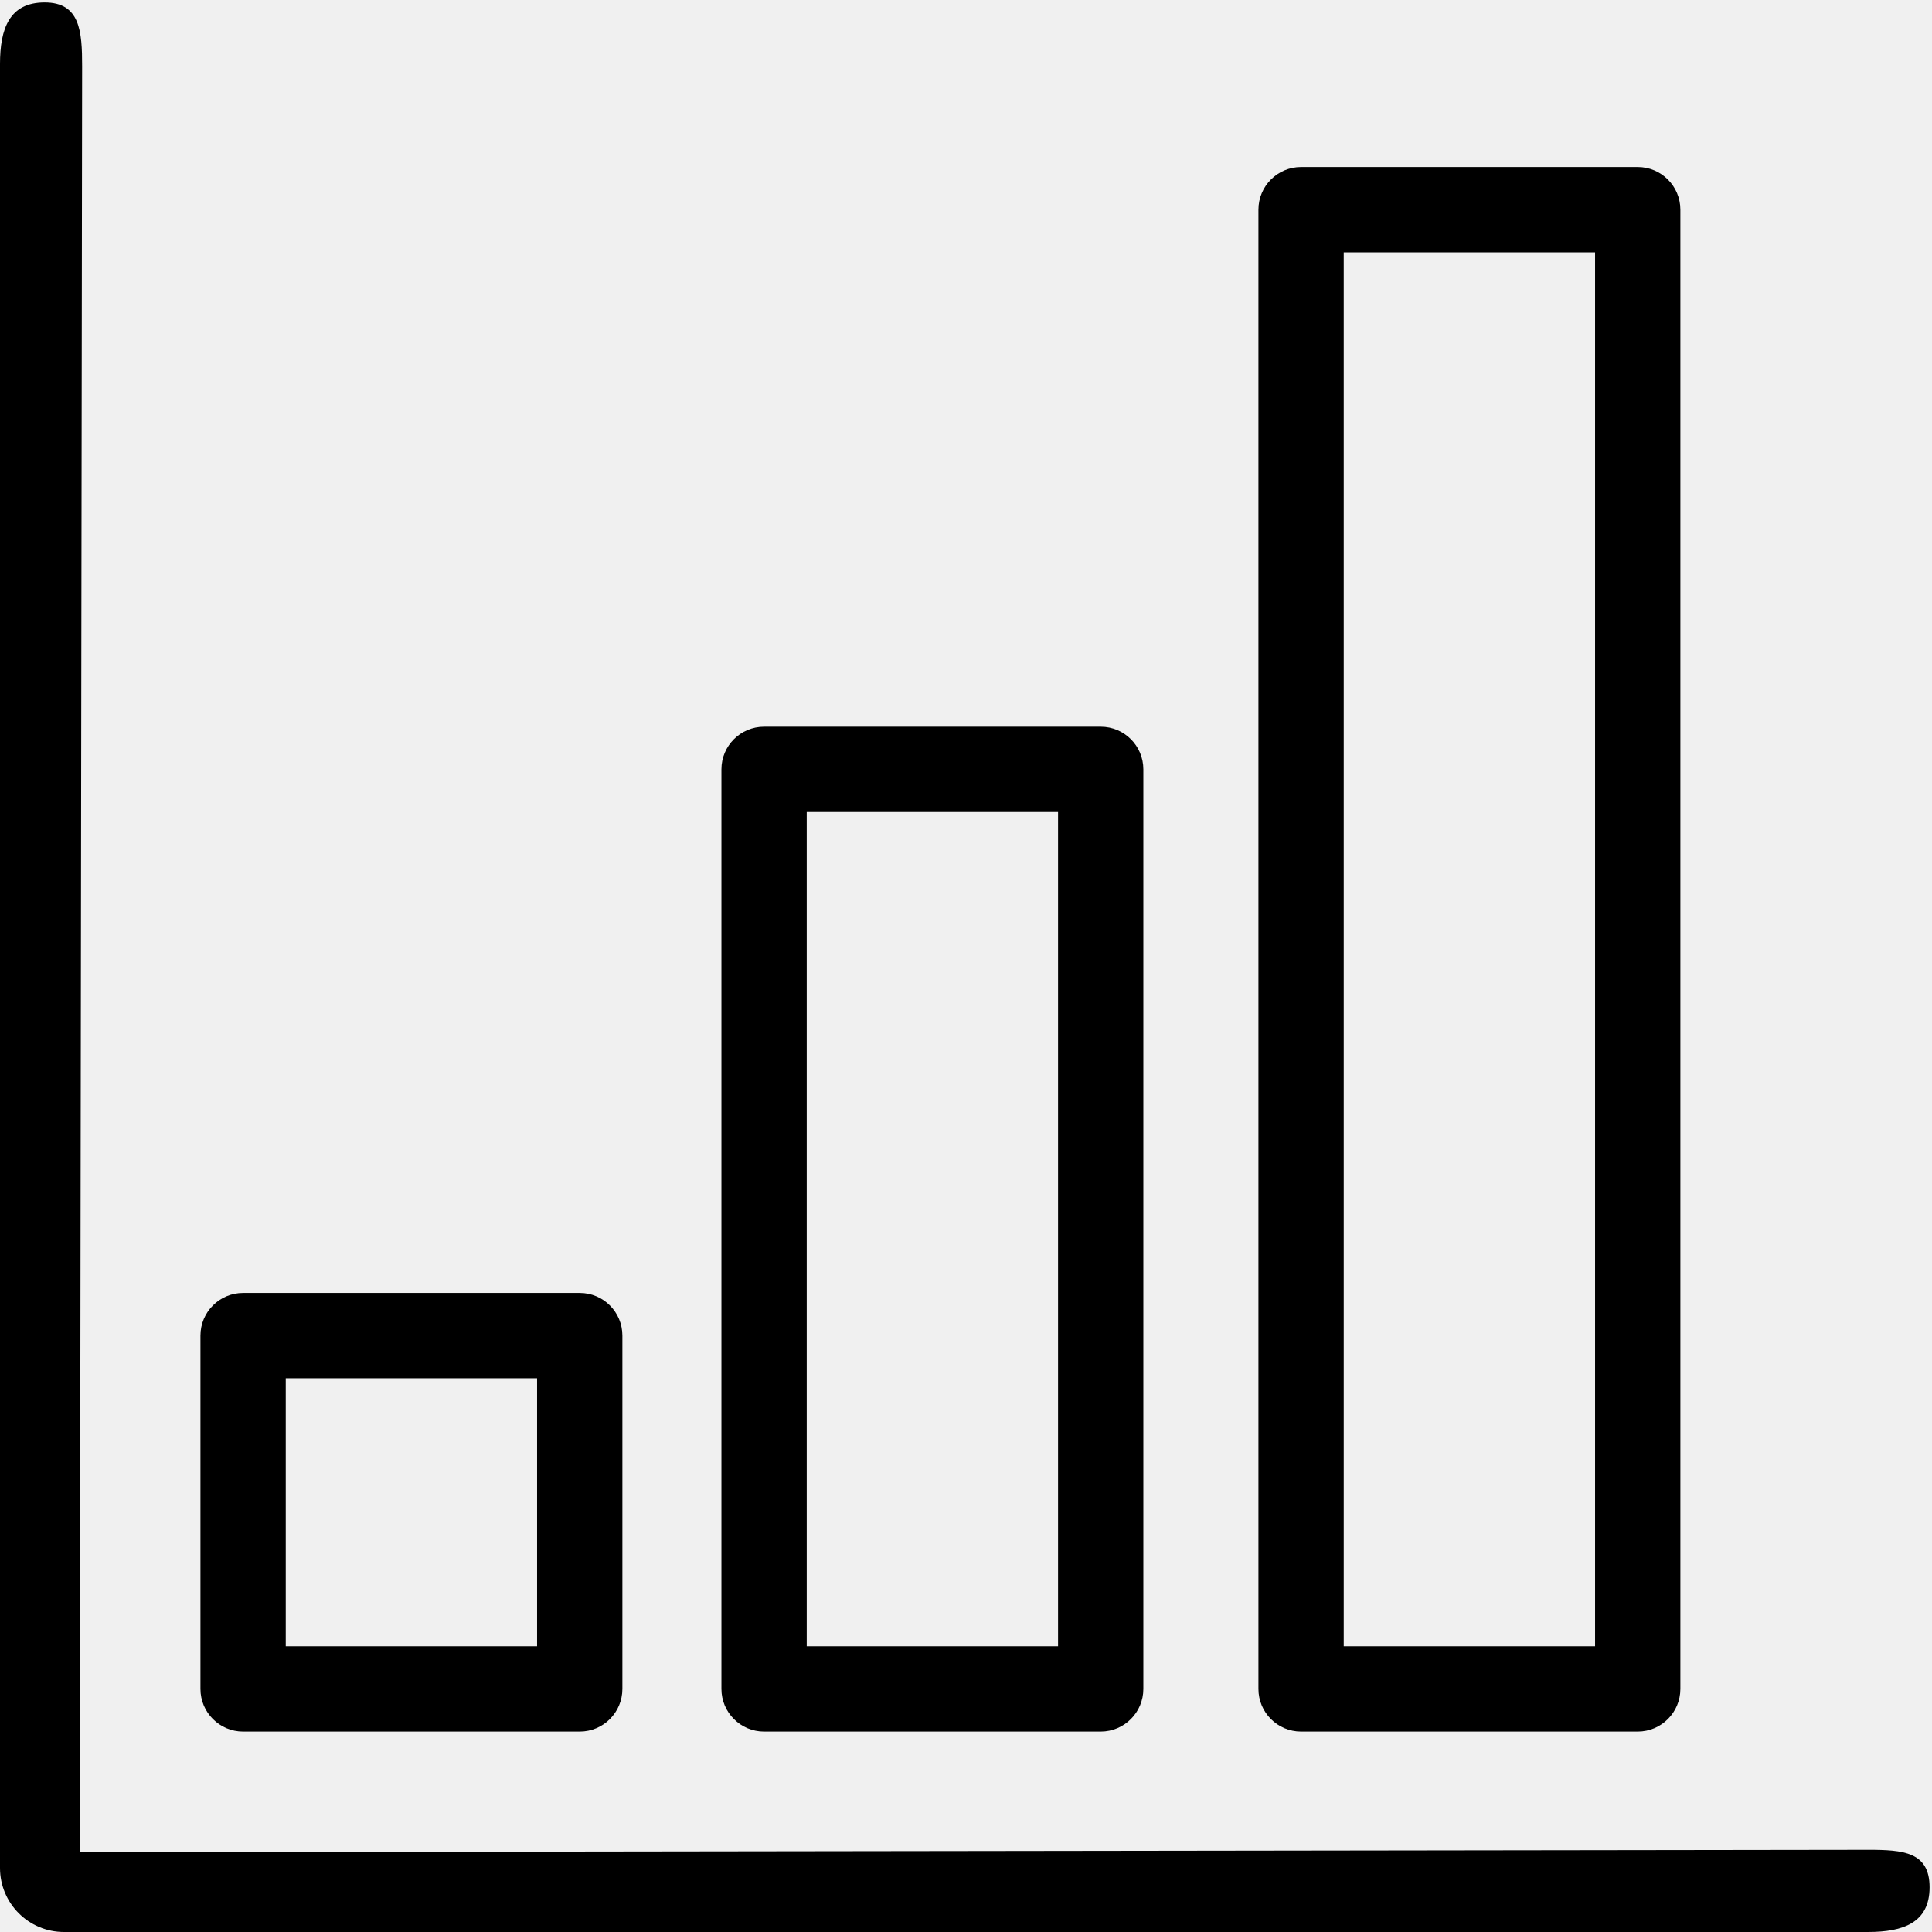
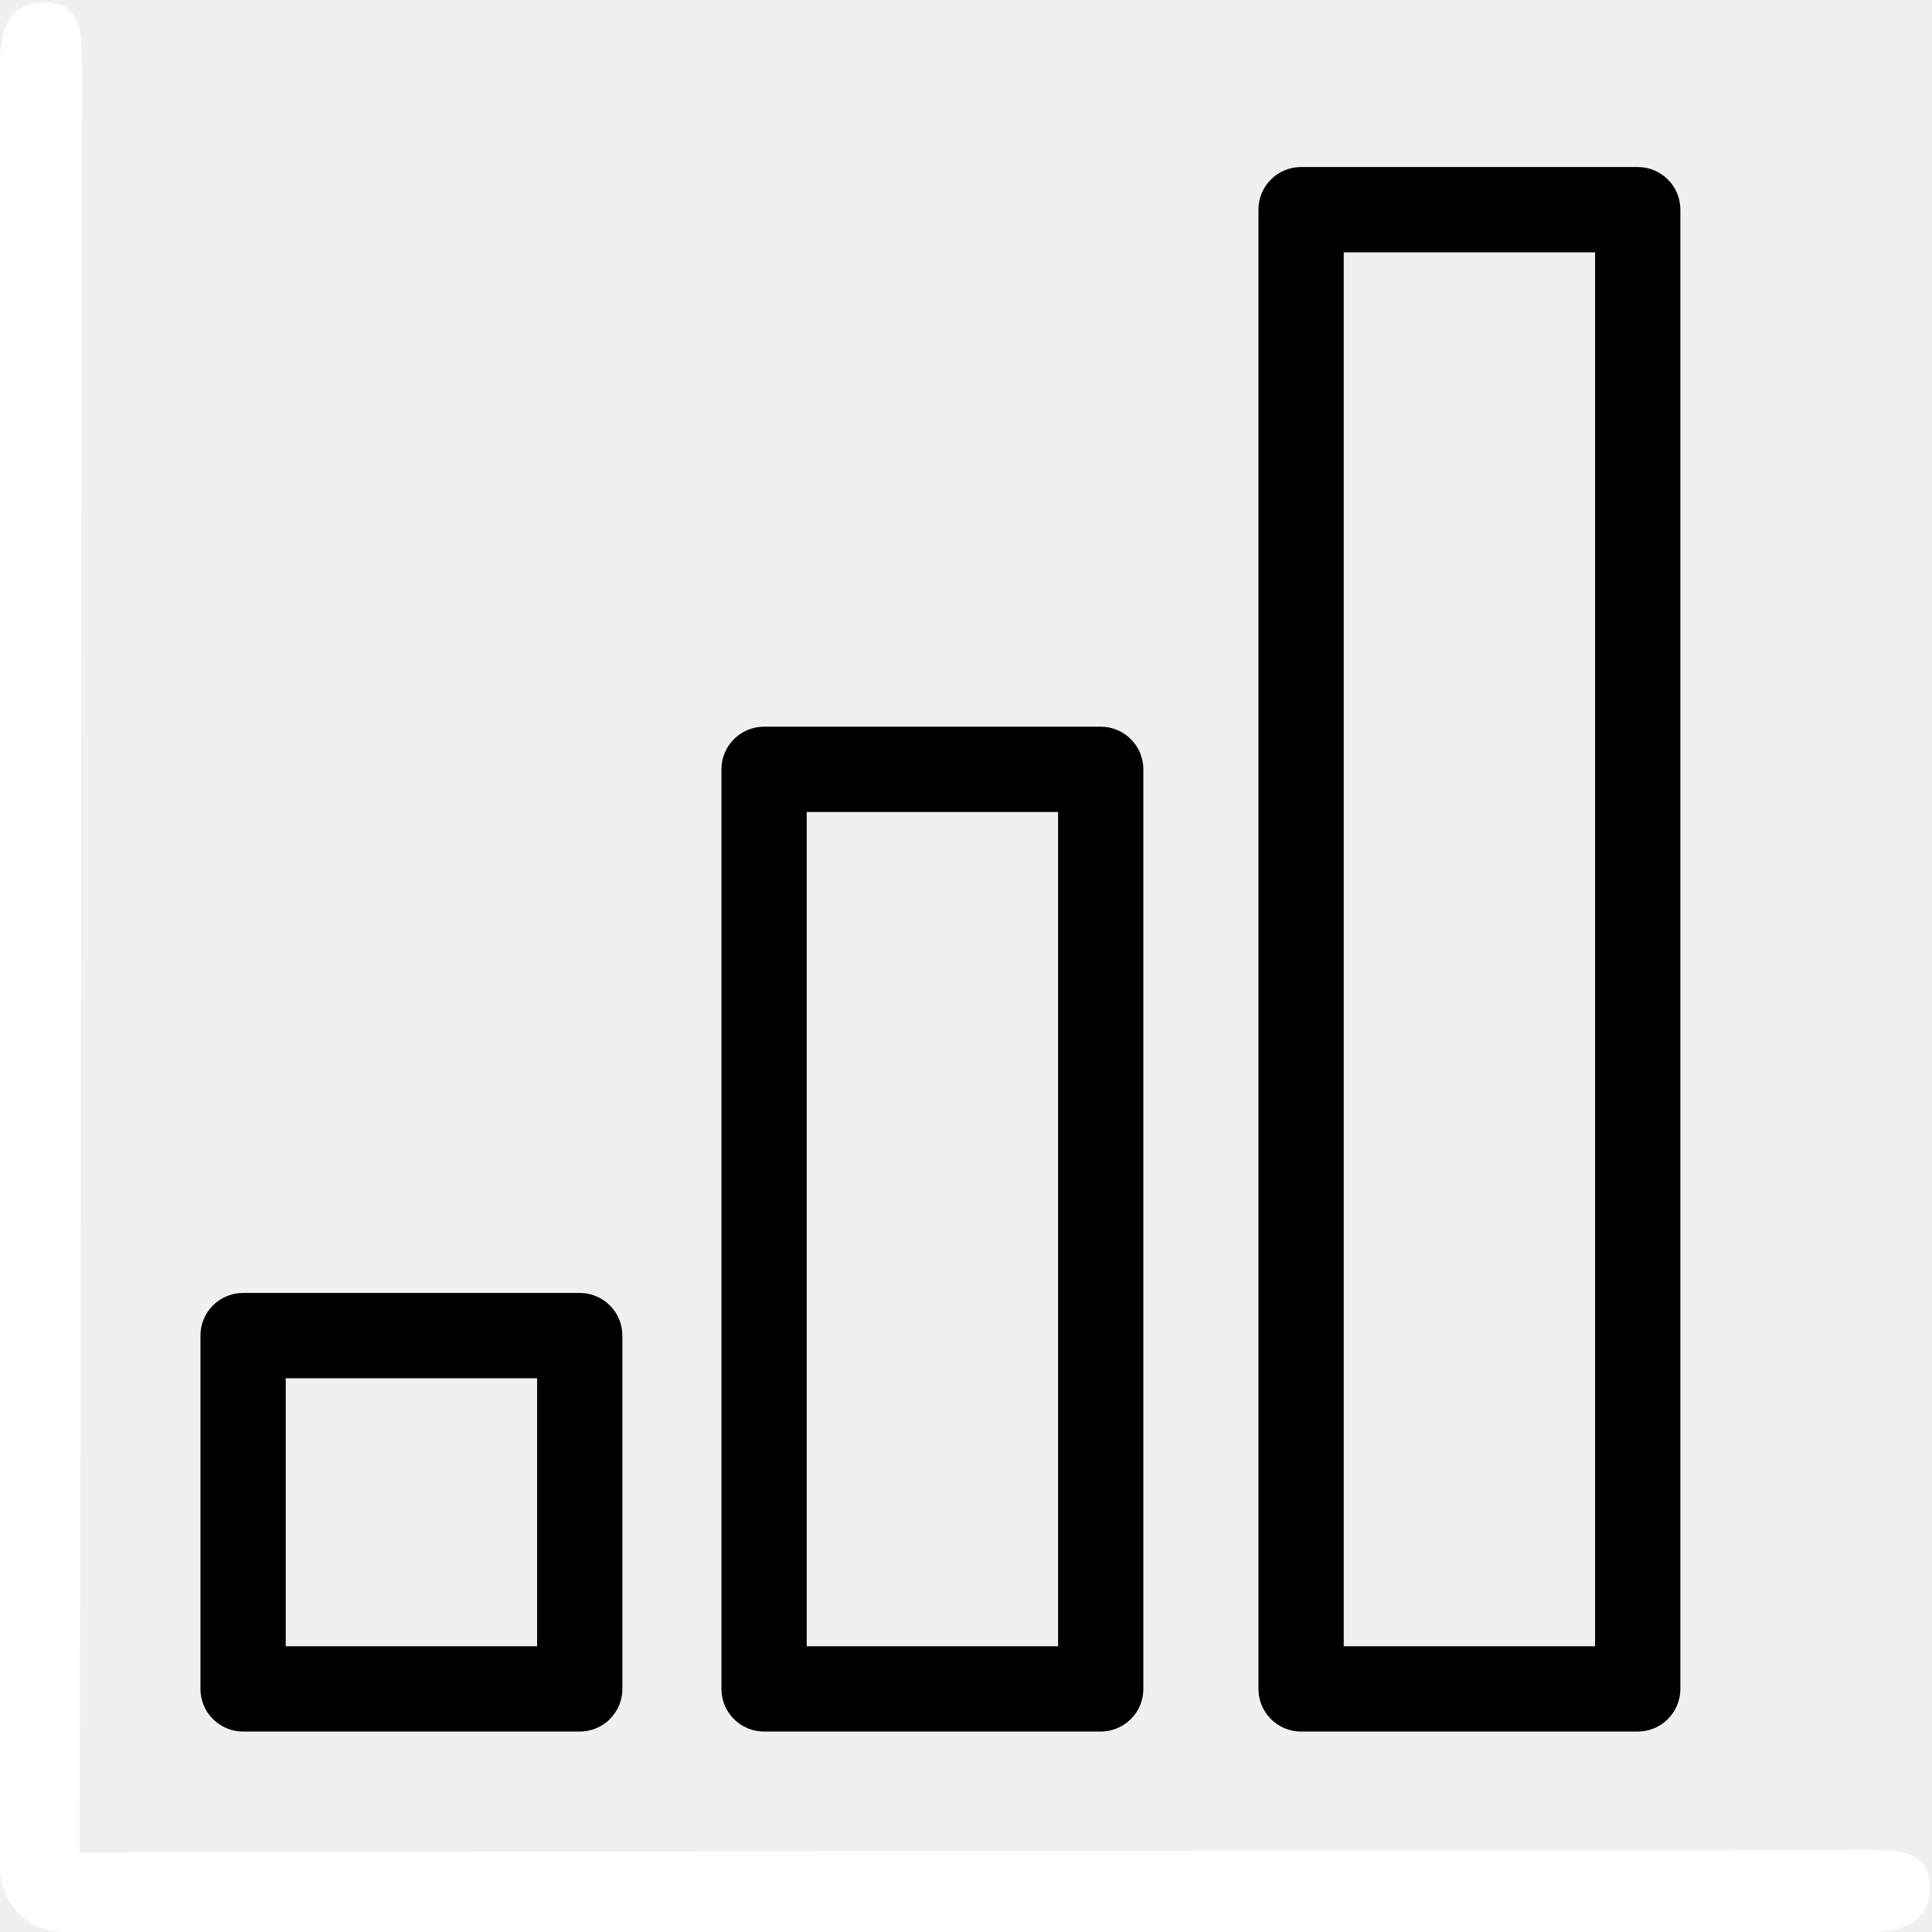
<svg xmlns="http://www.w3.org/2000/svg" viewBox="0 0 452.979 452.979">
-   <path d="M437.979 433.724l-419.29.565.566-418.723c.011-8.284-.495-15-8.78-15C2.193.566 0 6.716 0 15v422.979c0 8.284 6.716 15 15 15h422.979c8.284 0 14.434-2.192 14.434-10.476s-6.15-8.79-14.434-8.78z" />
+   <path fill="white" d="M437.979 433.724l-419.29.565.566-418.723c.011-8.284-.495-15-8.78-15C2.193.566 0 6.716 0 15v422.979c0 8.284 6.716 15 15 15h422.979c8.284 0 14.434-2.192 14.434-10.476s-6.15-8.79-14.434-8.78z" />
  <path d="M56.998 405.981h78.927c5.523 0 10-4.477 10-10v-82.833c0-5.523-4.477-10-10-10H56.998c-5.523 0-10 4.477-10 10v82.833c0 5.523 4.477 10 10 10zm10-82.833h58.927v62.833H66.998v-62.833zM179.147 405.981h78.927c5.522 0 10-4.477 10-10v-215.6c0-5.523-4.478-10-10-10h-78.927c-5.523 0-10 4.477-10 10v215.6c0 5.523 4.477 10 10 10zm10-215.599h58.927v195.6h-58.927v-195.6zM305.054 405.981h78.928c5.522 0 10-4.477 10-10V49.161c0-5.523-4.478-10-10-10h-78.928c-5.522 0-10 4.477-10 10v346.82c0 5.523 4.478 10 10 10zm10-346.82h58.928v326.82h-58.928V59.161z" />
</svg>
